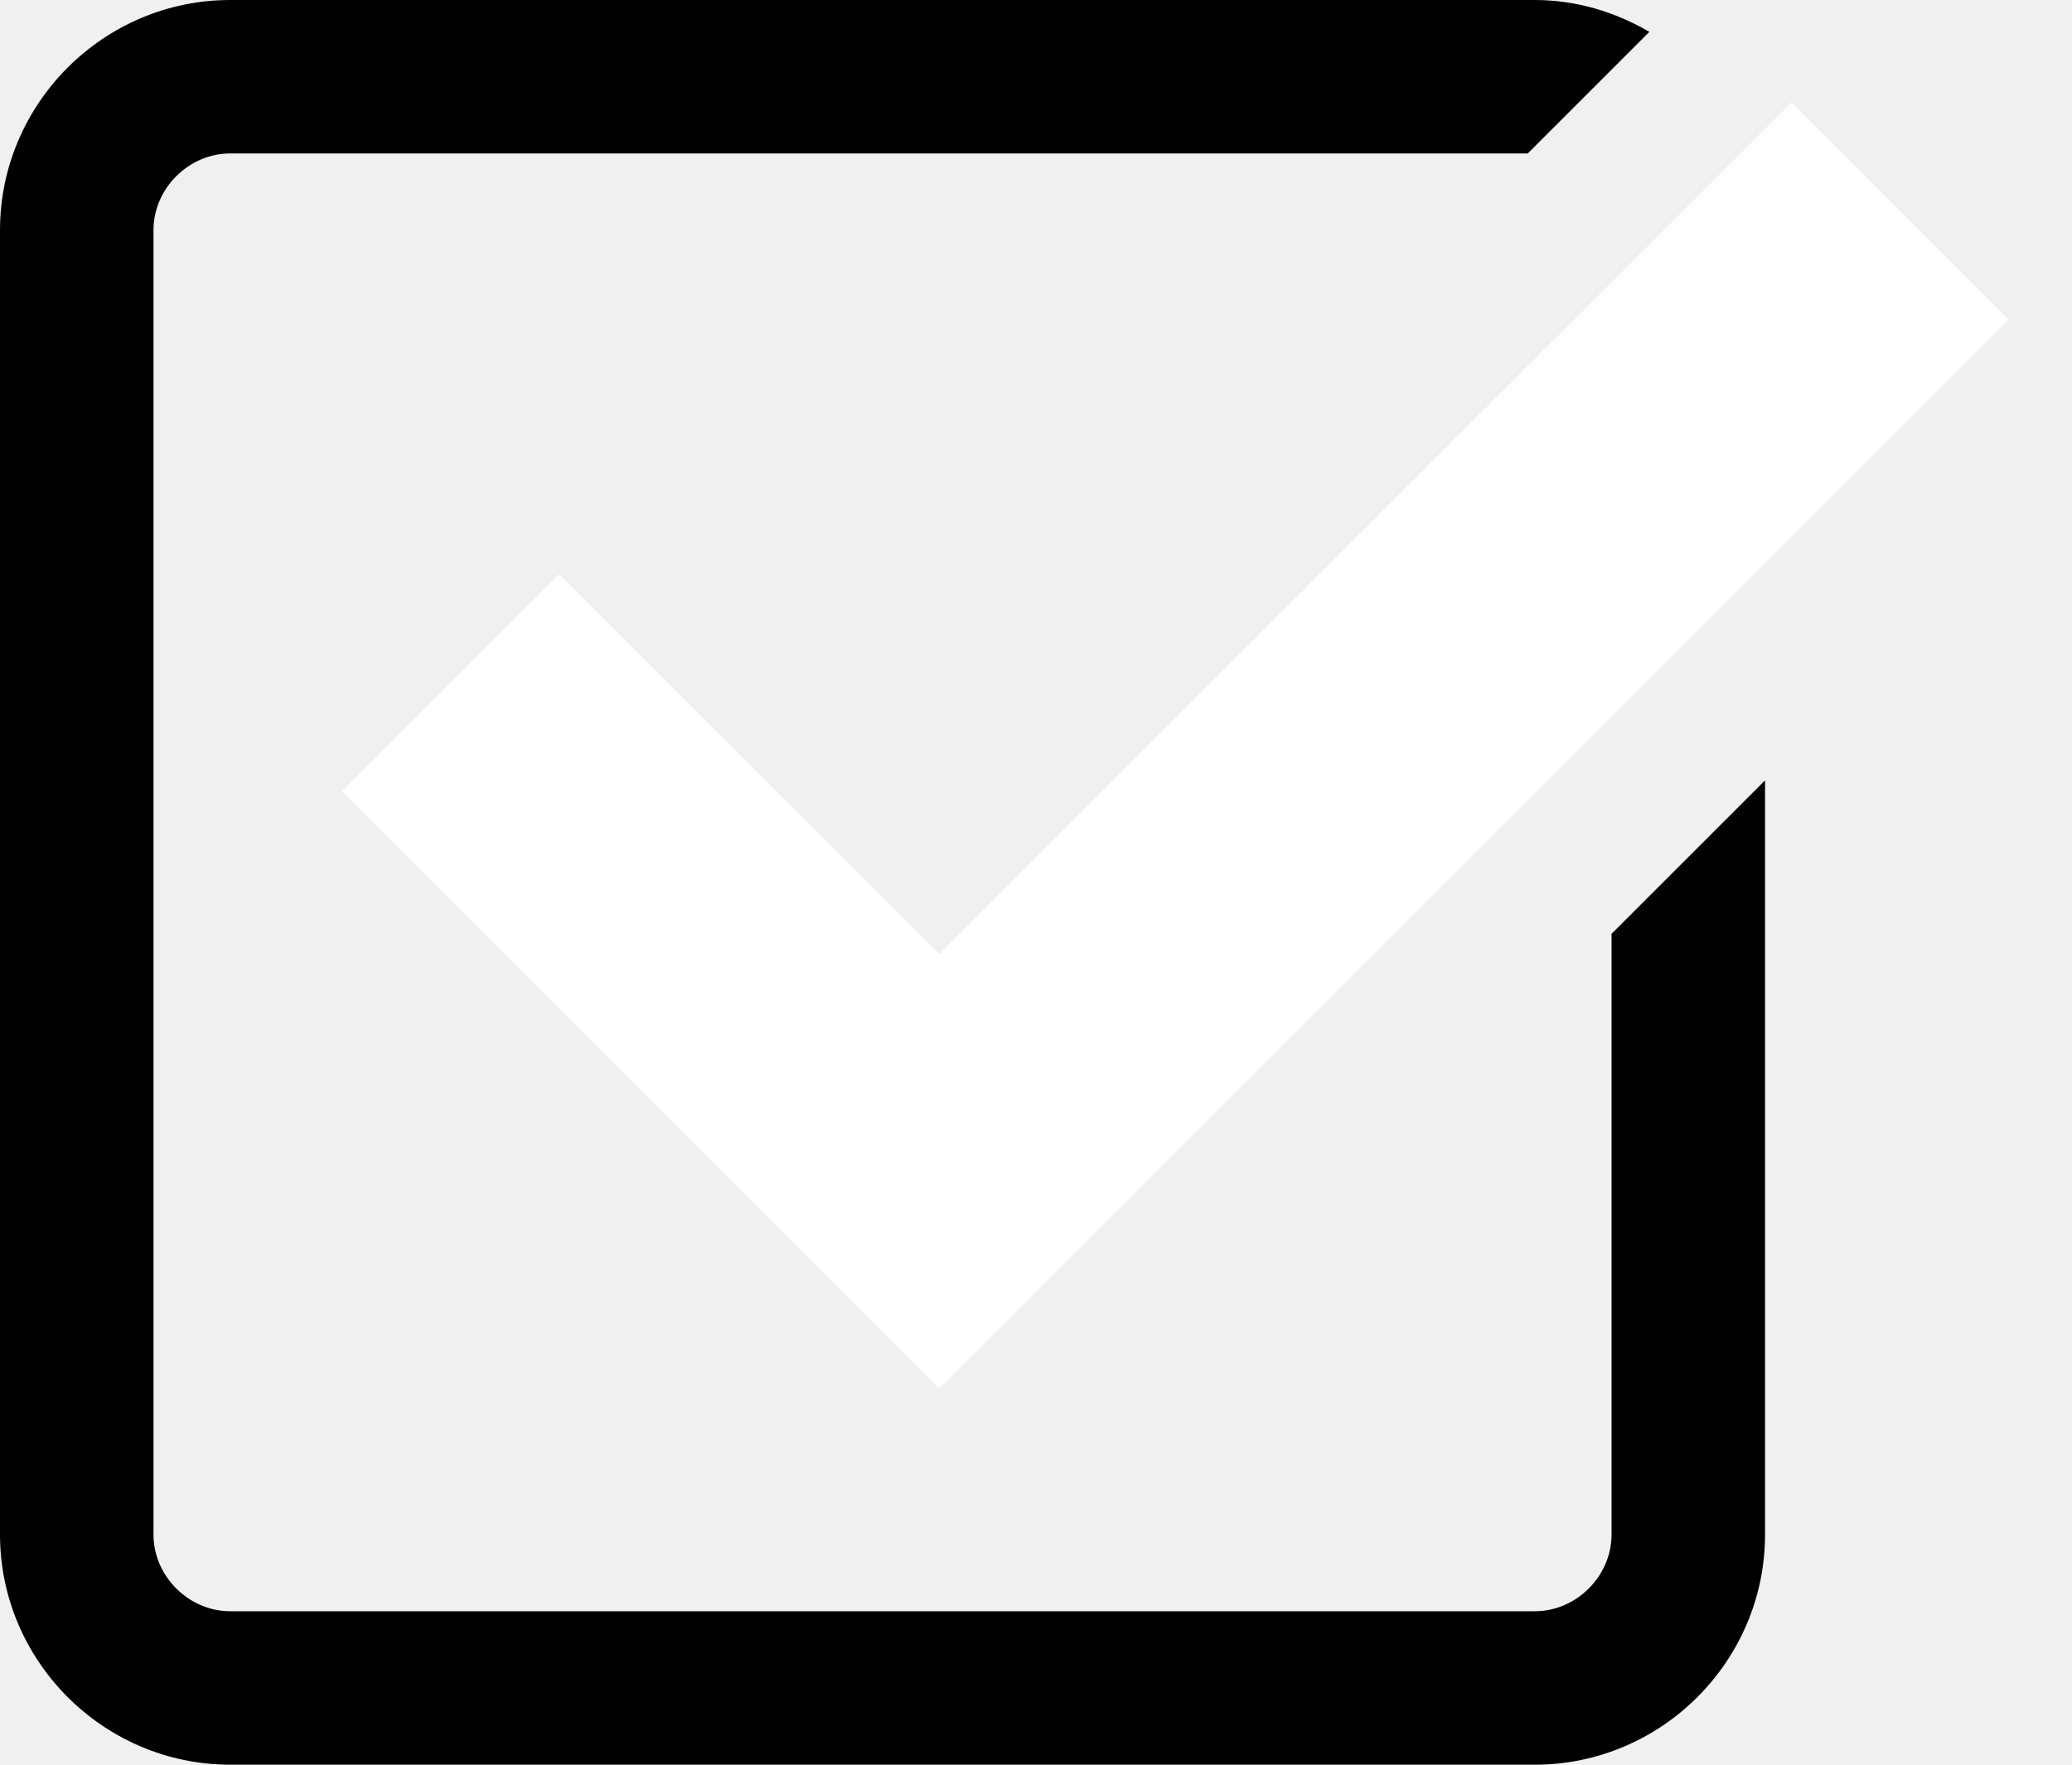
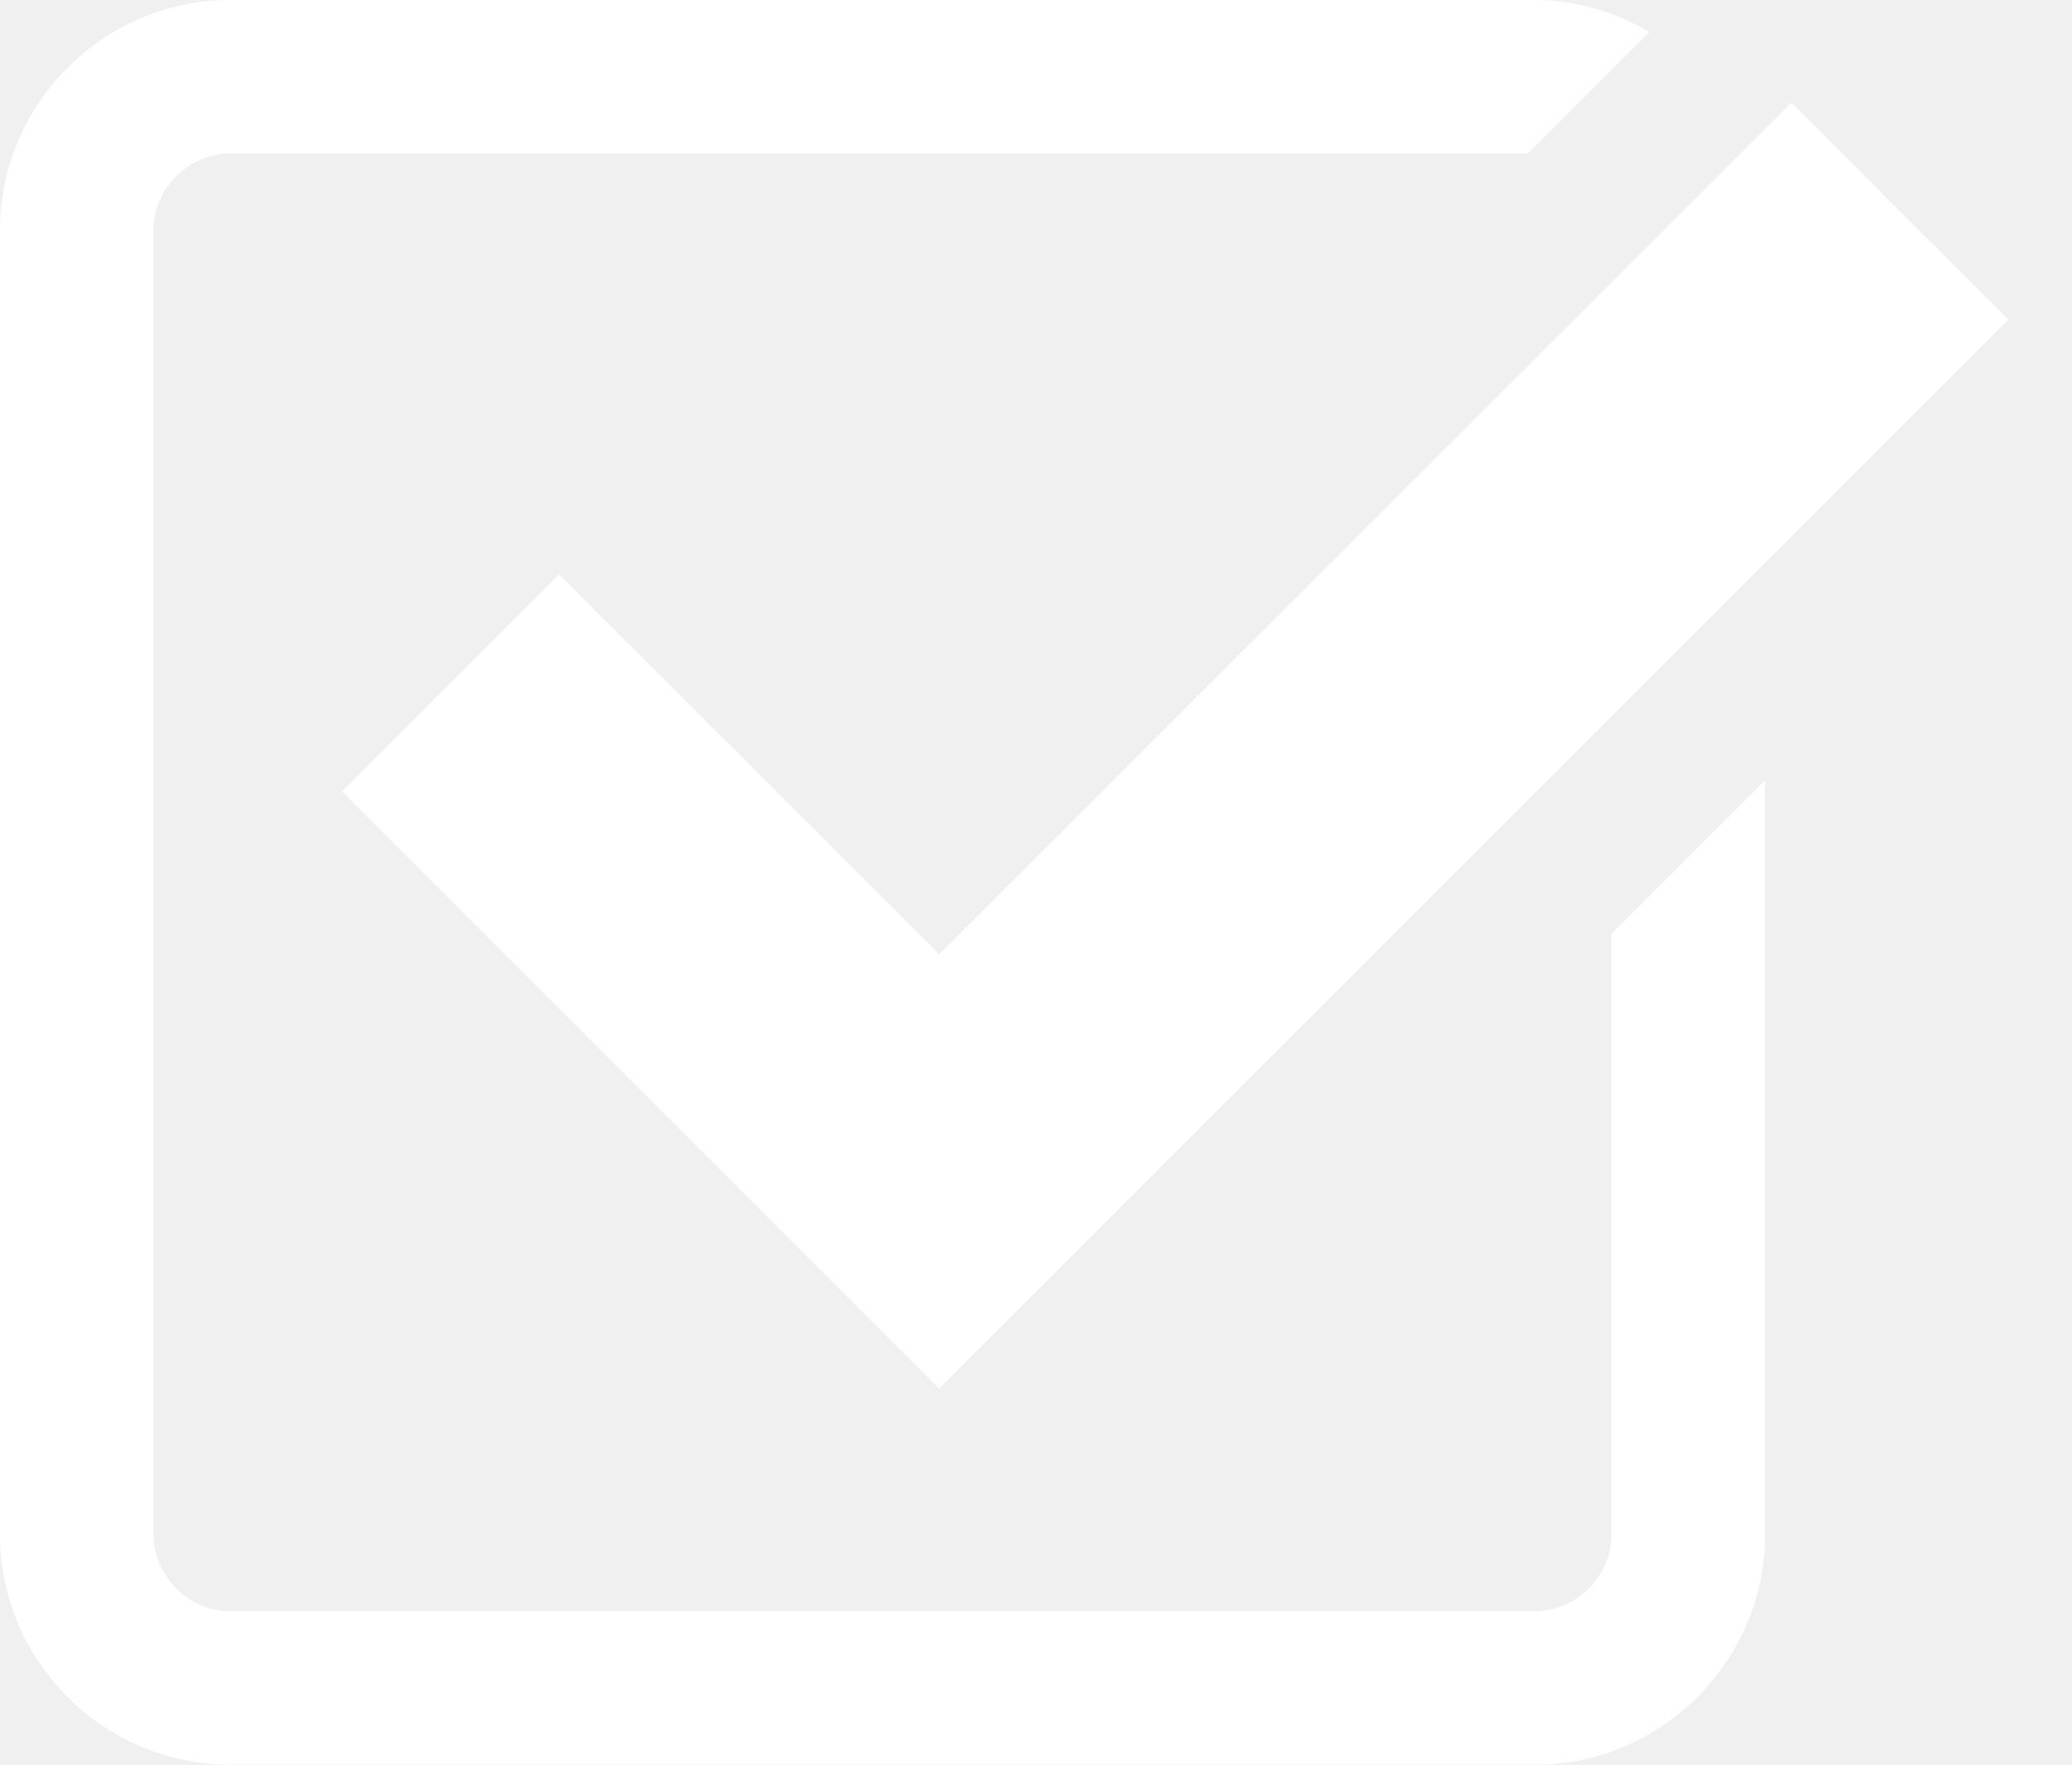
<svg xmlns="http://www.w3.org/2000/svg" width="27" height="23">
  <path fill="#fff" d="M7.285 7.486l-2.829 2.829 7.783 7.783L26.171 4.166l-2.828-2.829-11.104 11.102z" />
-   <path d="M21 20c0 .542-.458 1-1 1H3c-.542 0-1-.458-1-1V3c0-.542.458-1 1-1h16.908L21.493.415C21.051.158 20.545 0 20 0H3C1.35 0 0 1.35 0 3v17c0 1.65 1.35 3 3 3h17c1.65 0 3-1.35 3-3v-9.829l-2 2V20z" />
+   <path fill="#fff" d="M21 20c0 .542-.458 1-1 1H3c-.542 0-1-.458-1-1V3c0-.542.458-1 1-1h16.908L21.493.415C21.051.158 20.545 0 20 0H3C1.35 0 0 1.35 0 3v17c0 1.65 1.35 3 3 3h17c1.65 0 3-1.35 3-3v-9.829l-2 2V20z" />
</svg>
